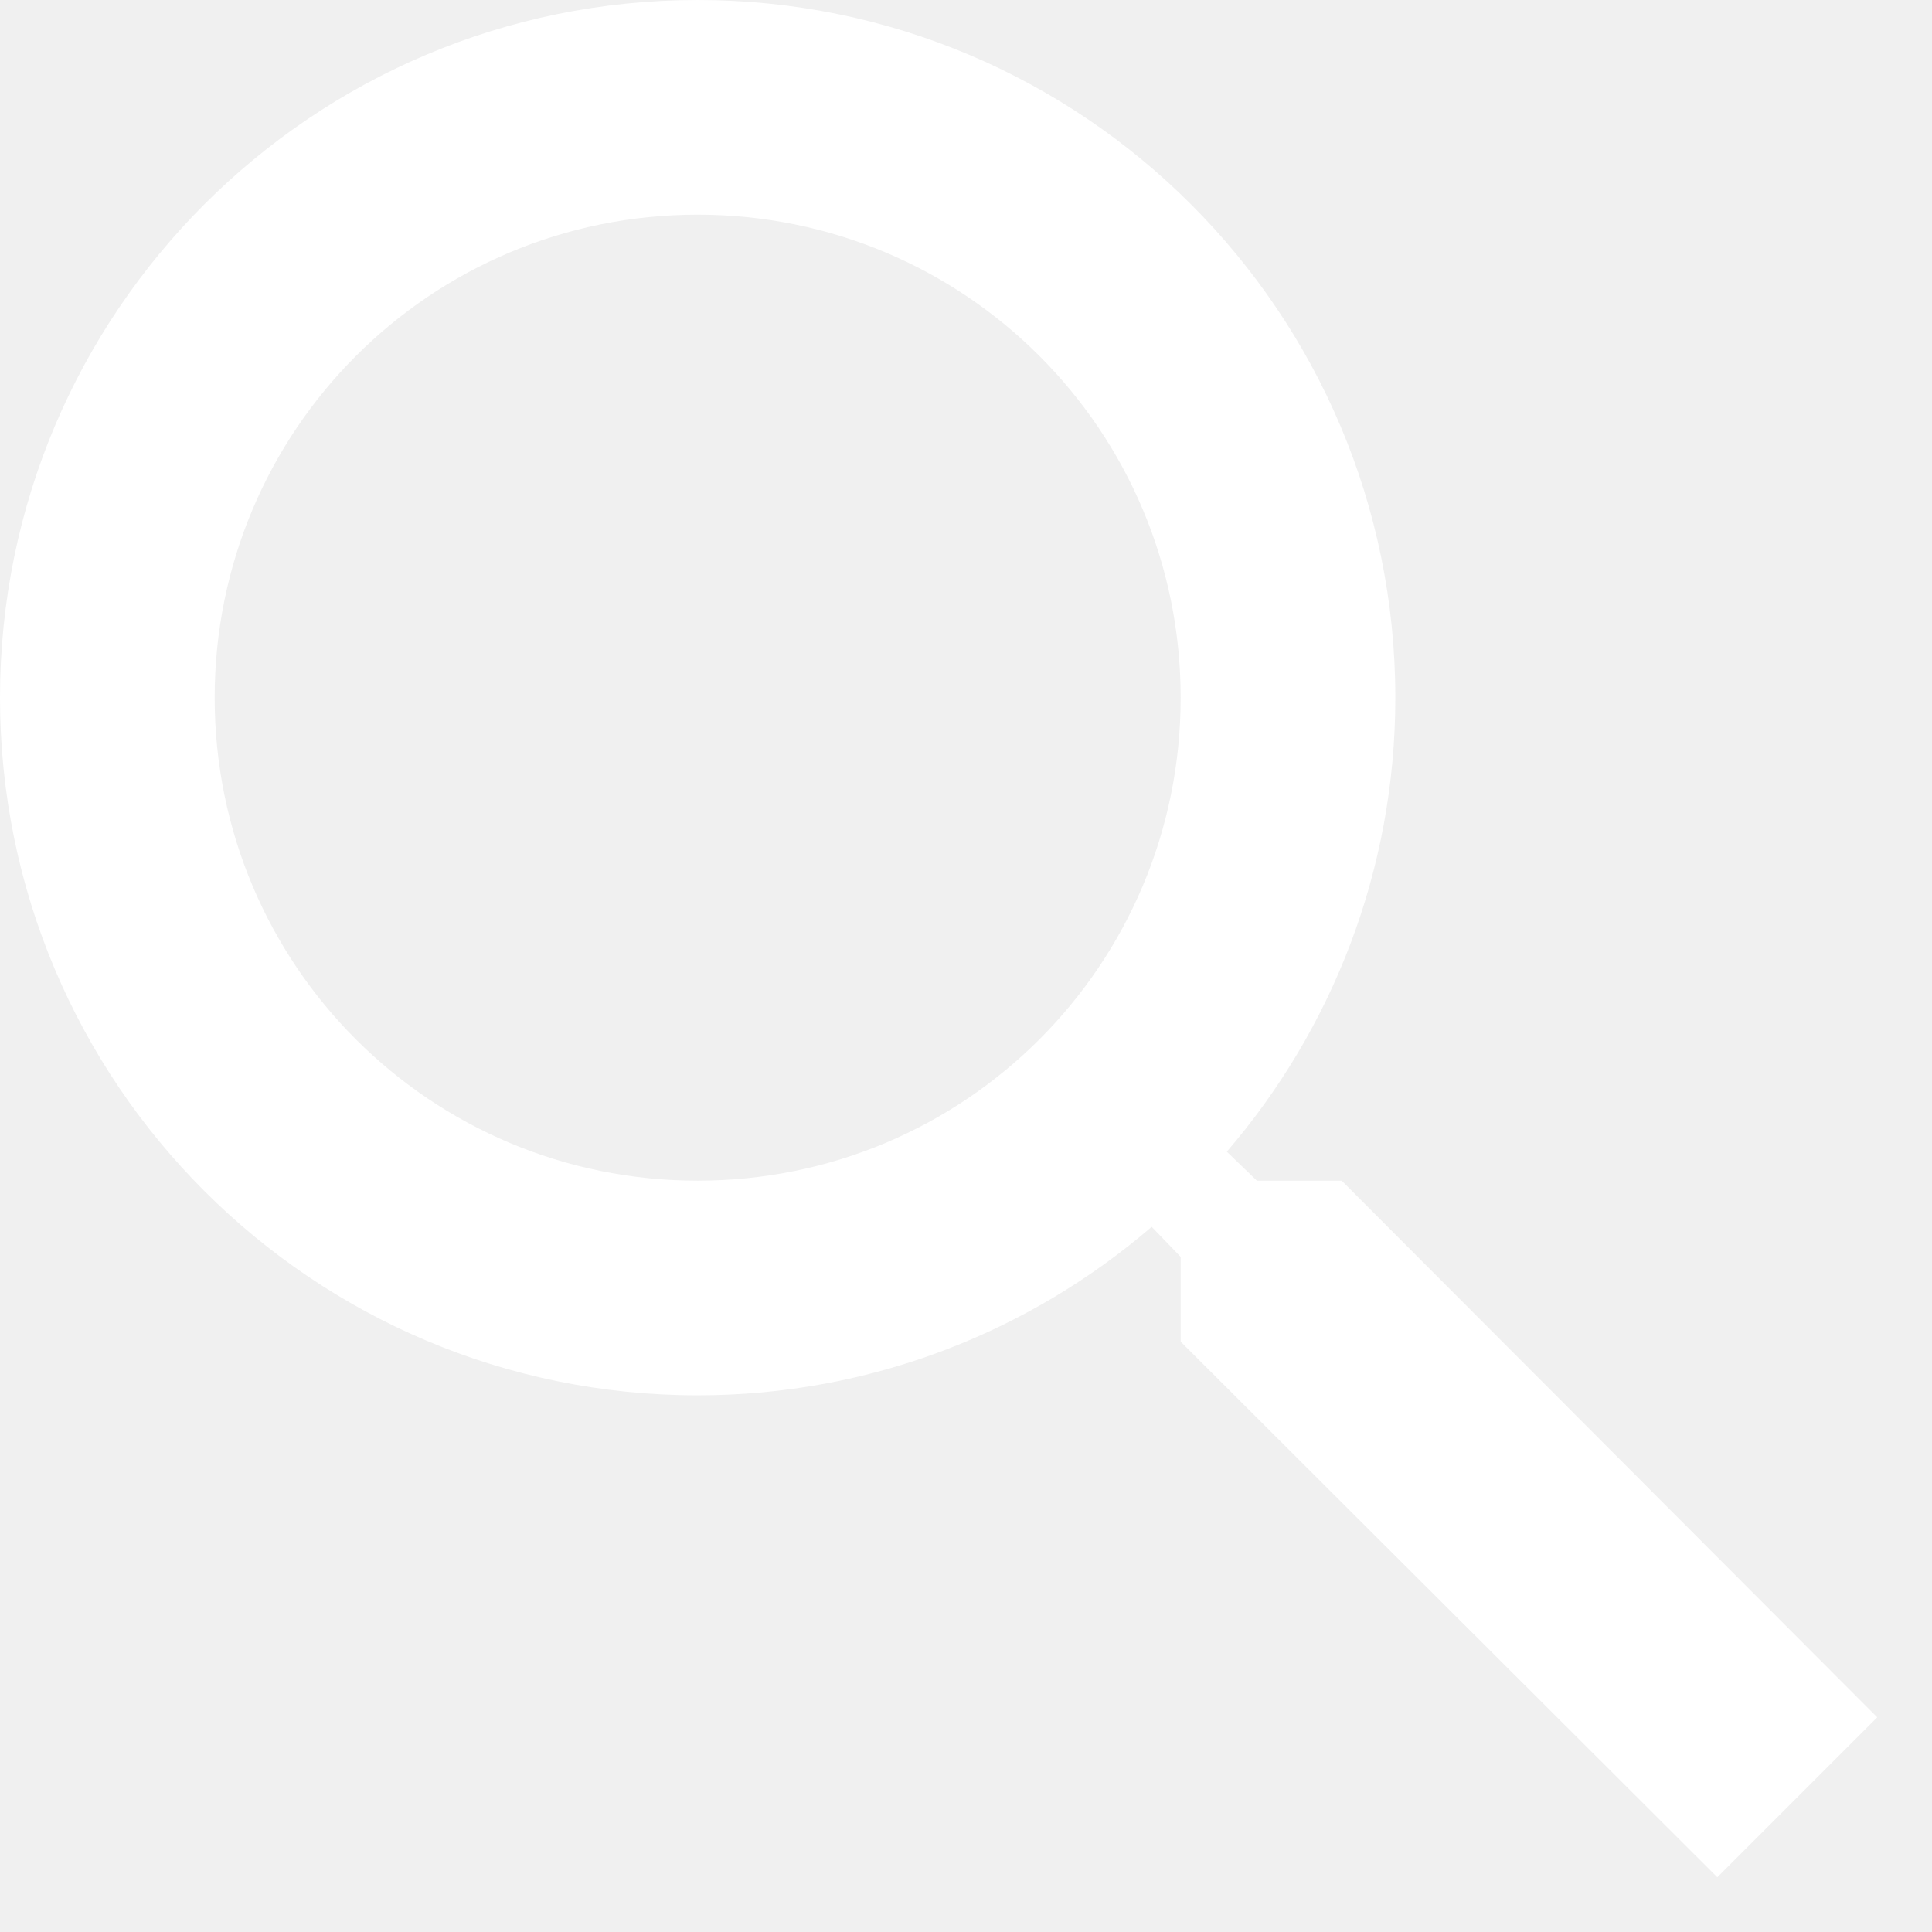
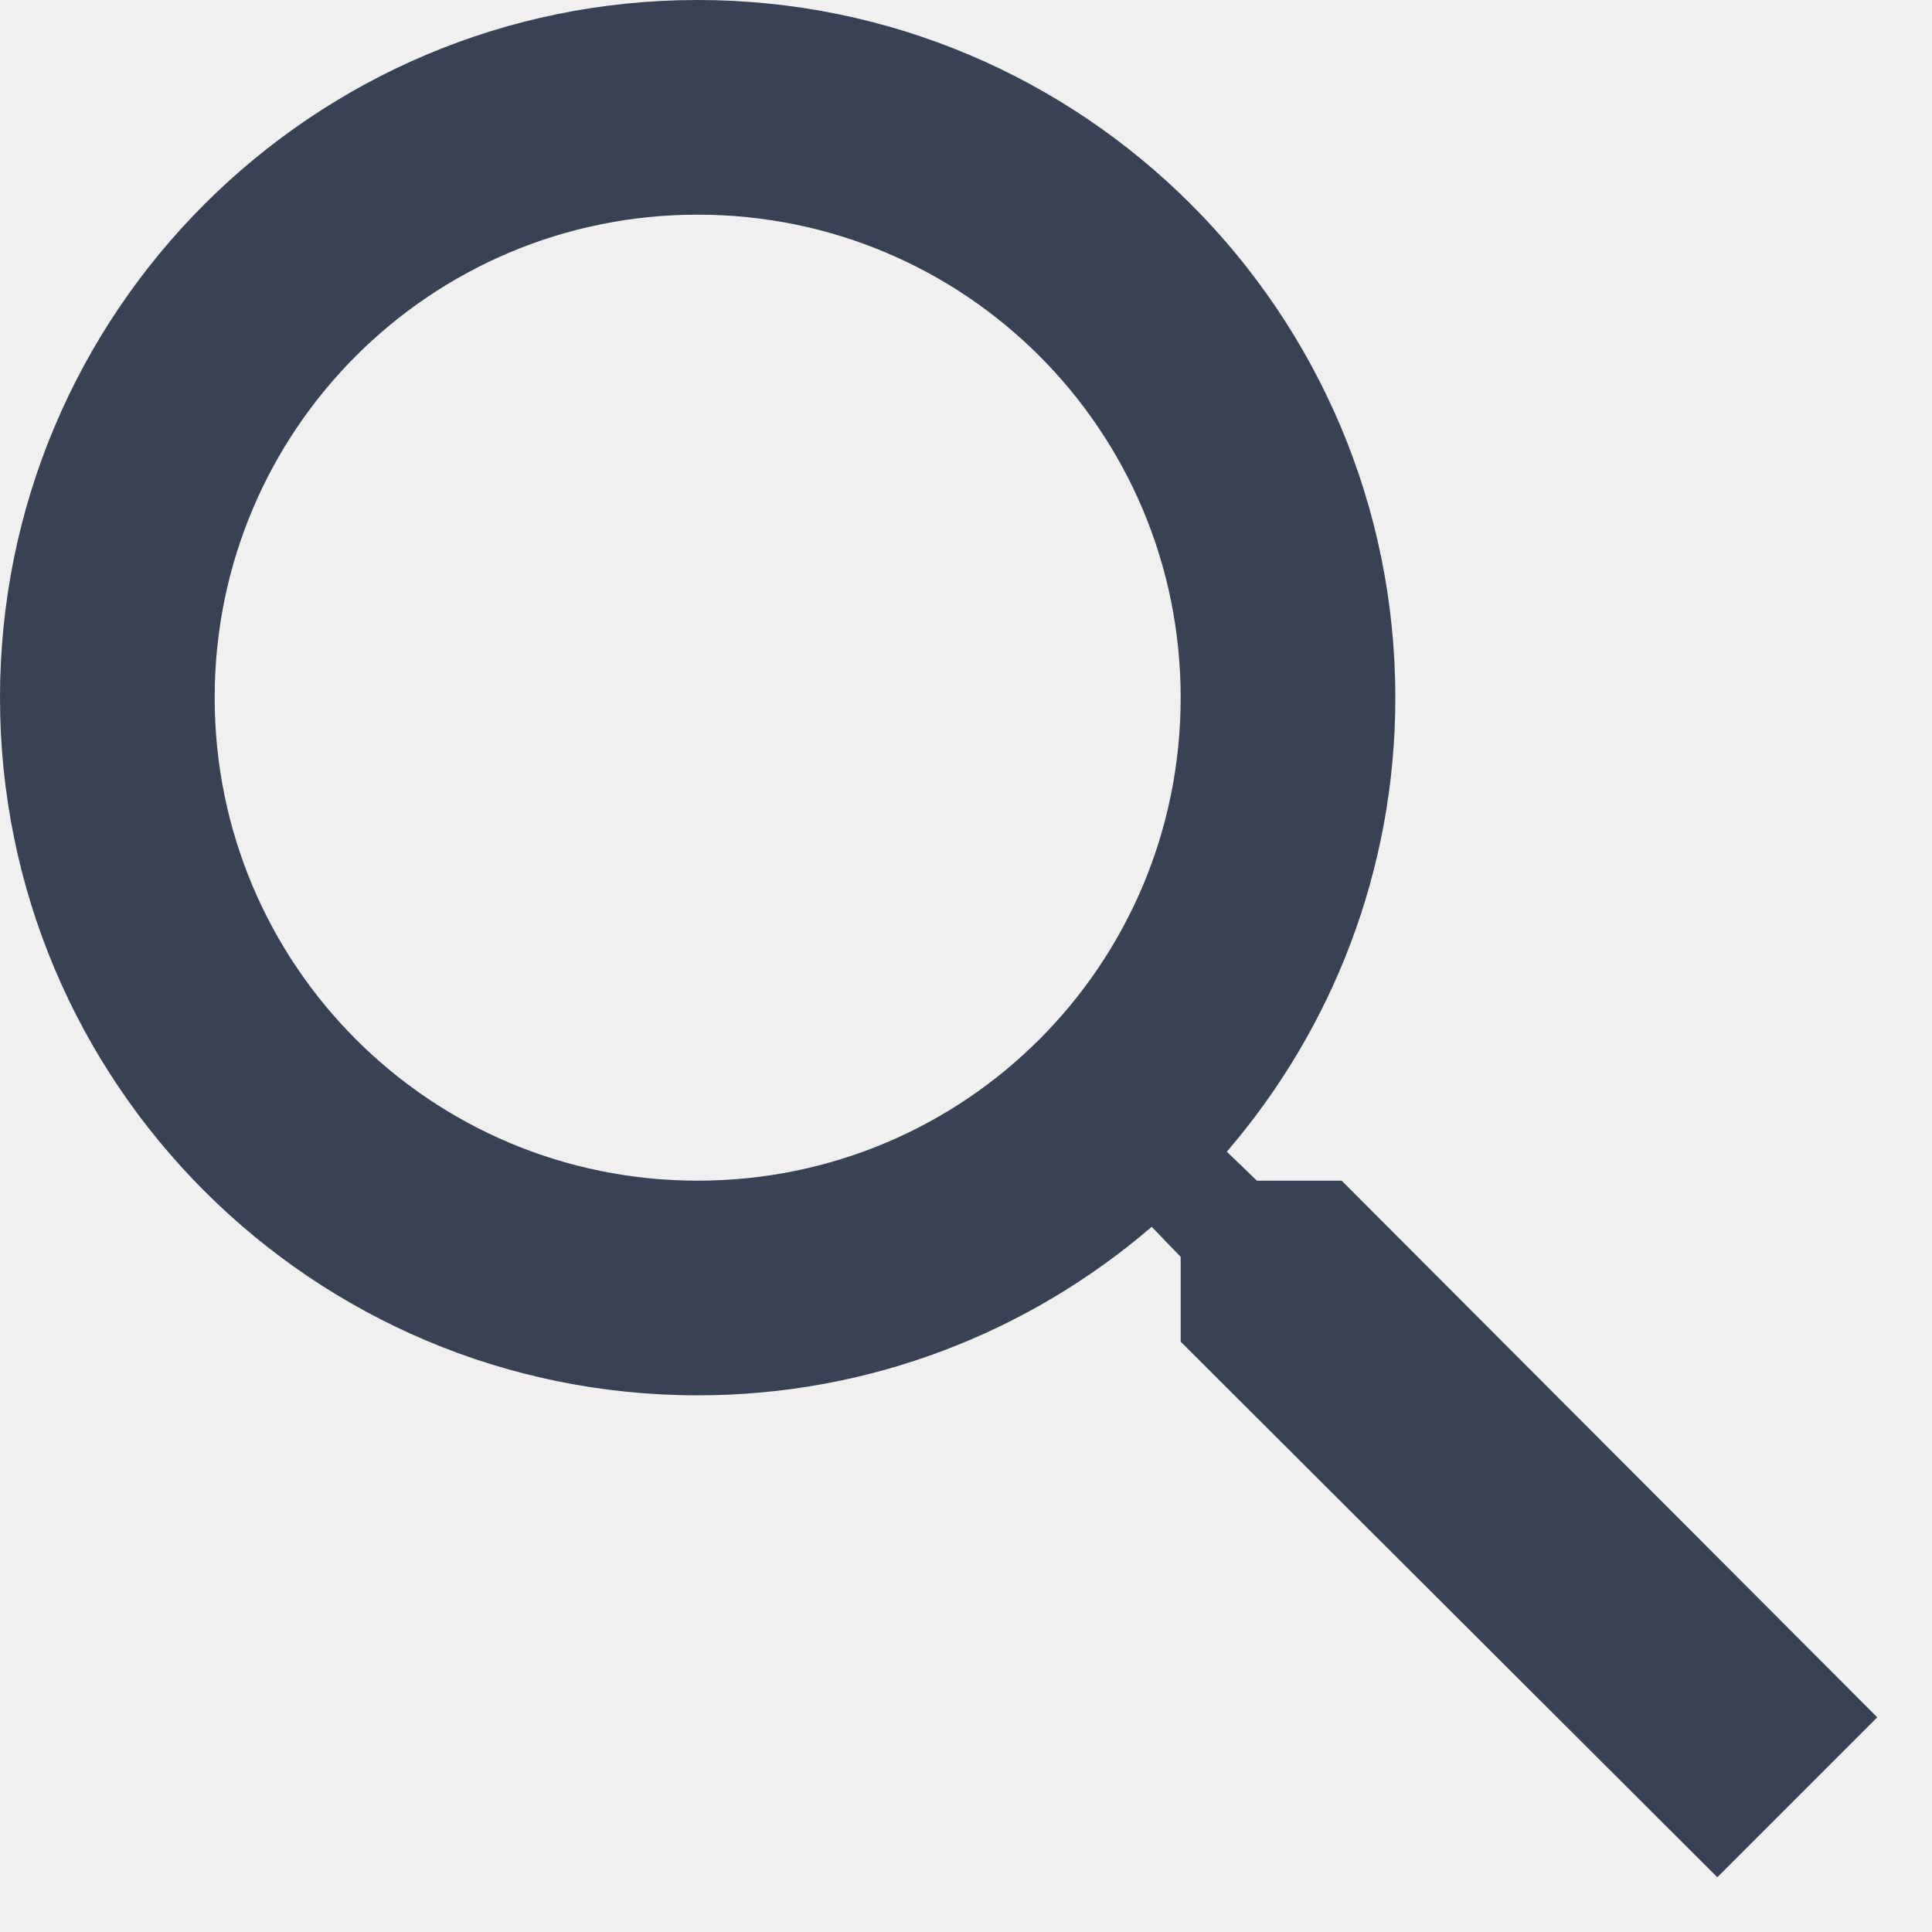
<svg xmlns="http://www.w3.org/2000/svg" width="18" height="18" viewBox="0 0 18 18" fill="none">
-   <path d="M12.5 11H11.71L11.43 10.73C12.41 9.59 13 8.11 13 6.5C13 2.91 10.09 0 6.5 0C2.91 0 0 2.91 0 6.5C0 10.09 2.91 13 6.5 13C8.11 13 9.59 12.41 10.73 11.43L11 11.71V12.5L16 17.49L17.49 16L12.5 11ZM6.5 11C4.01 11 2 8.99 2 6.5C2 4.01 4.01 2 6.5 2C8.99 2 11 4.01 11 6.5C11 8.99 8.99 11 6.5 11Z" fill="white" />
+   <path d="M12.5 11H11.71L11.43 10.73C12.41 9.59 13 8.11 13 6.5C13 2.91 10.09 0 6.5 0C2.91 0 0 2.91 0 6.5C0 10.09 2.91 13 6.5 13C8.11 13 9.59 12.41 10.73 11.43L11 11.71V12.5L16 17.49L17.49 16L12.5 11ZM6.5 11C4.01 11 2 8.99 2 6.5C2 4.01 4.01 2 6.5 2C8.99 2 11 4.01 11 6.5C11 8.99 8.99 11 6.5 11Z" fill="#394155" />
</svg>
